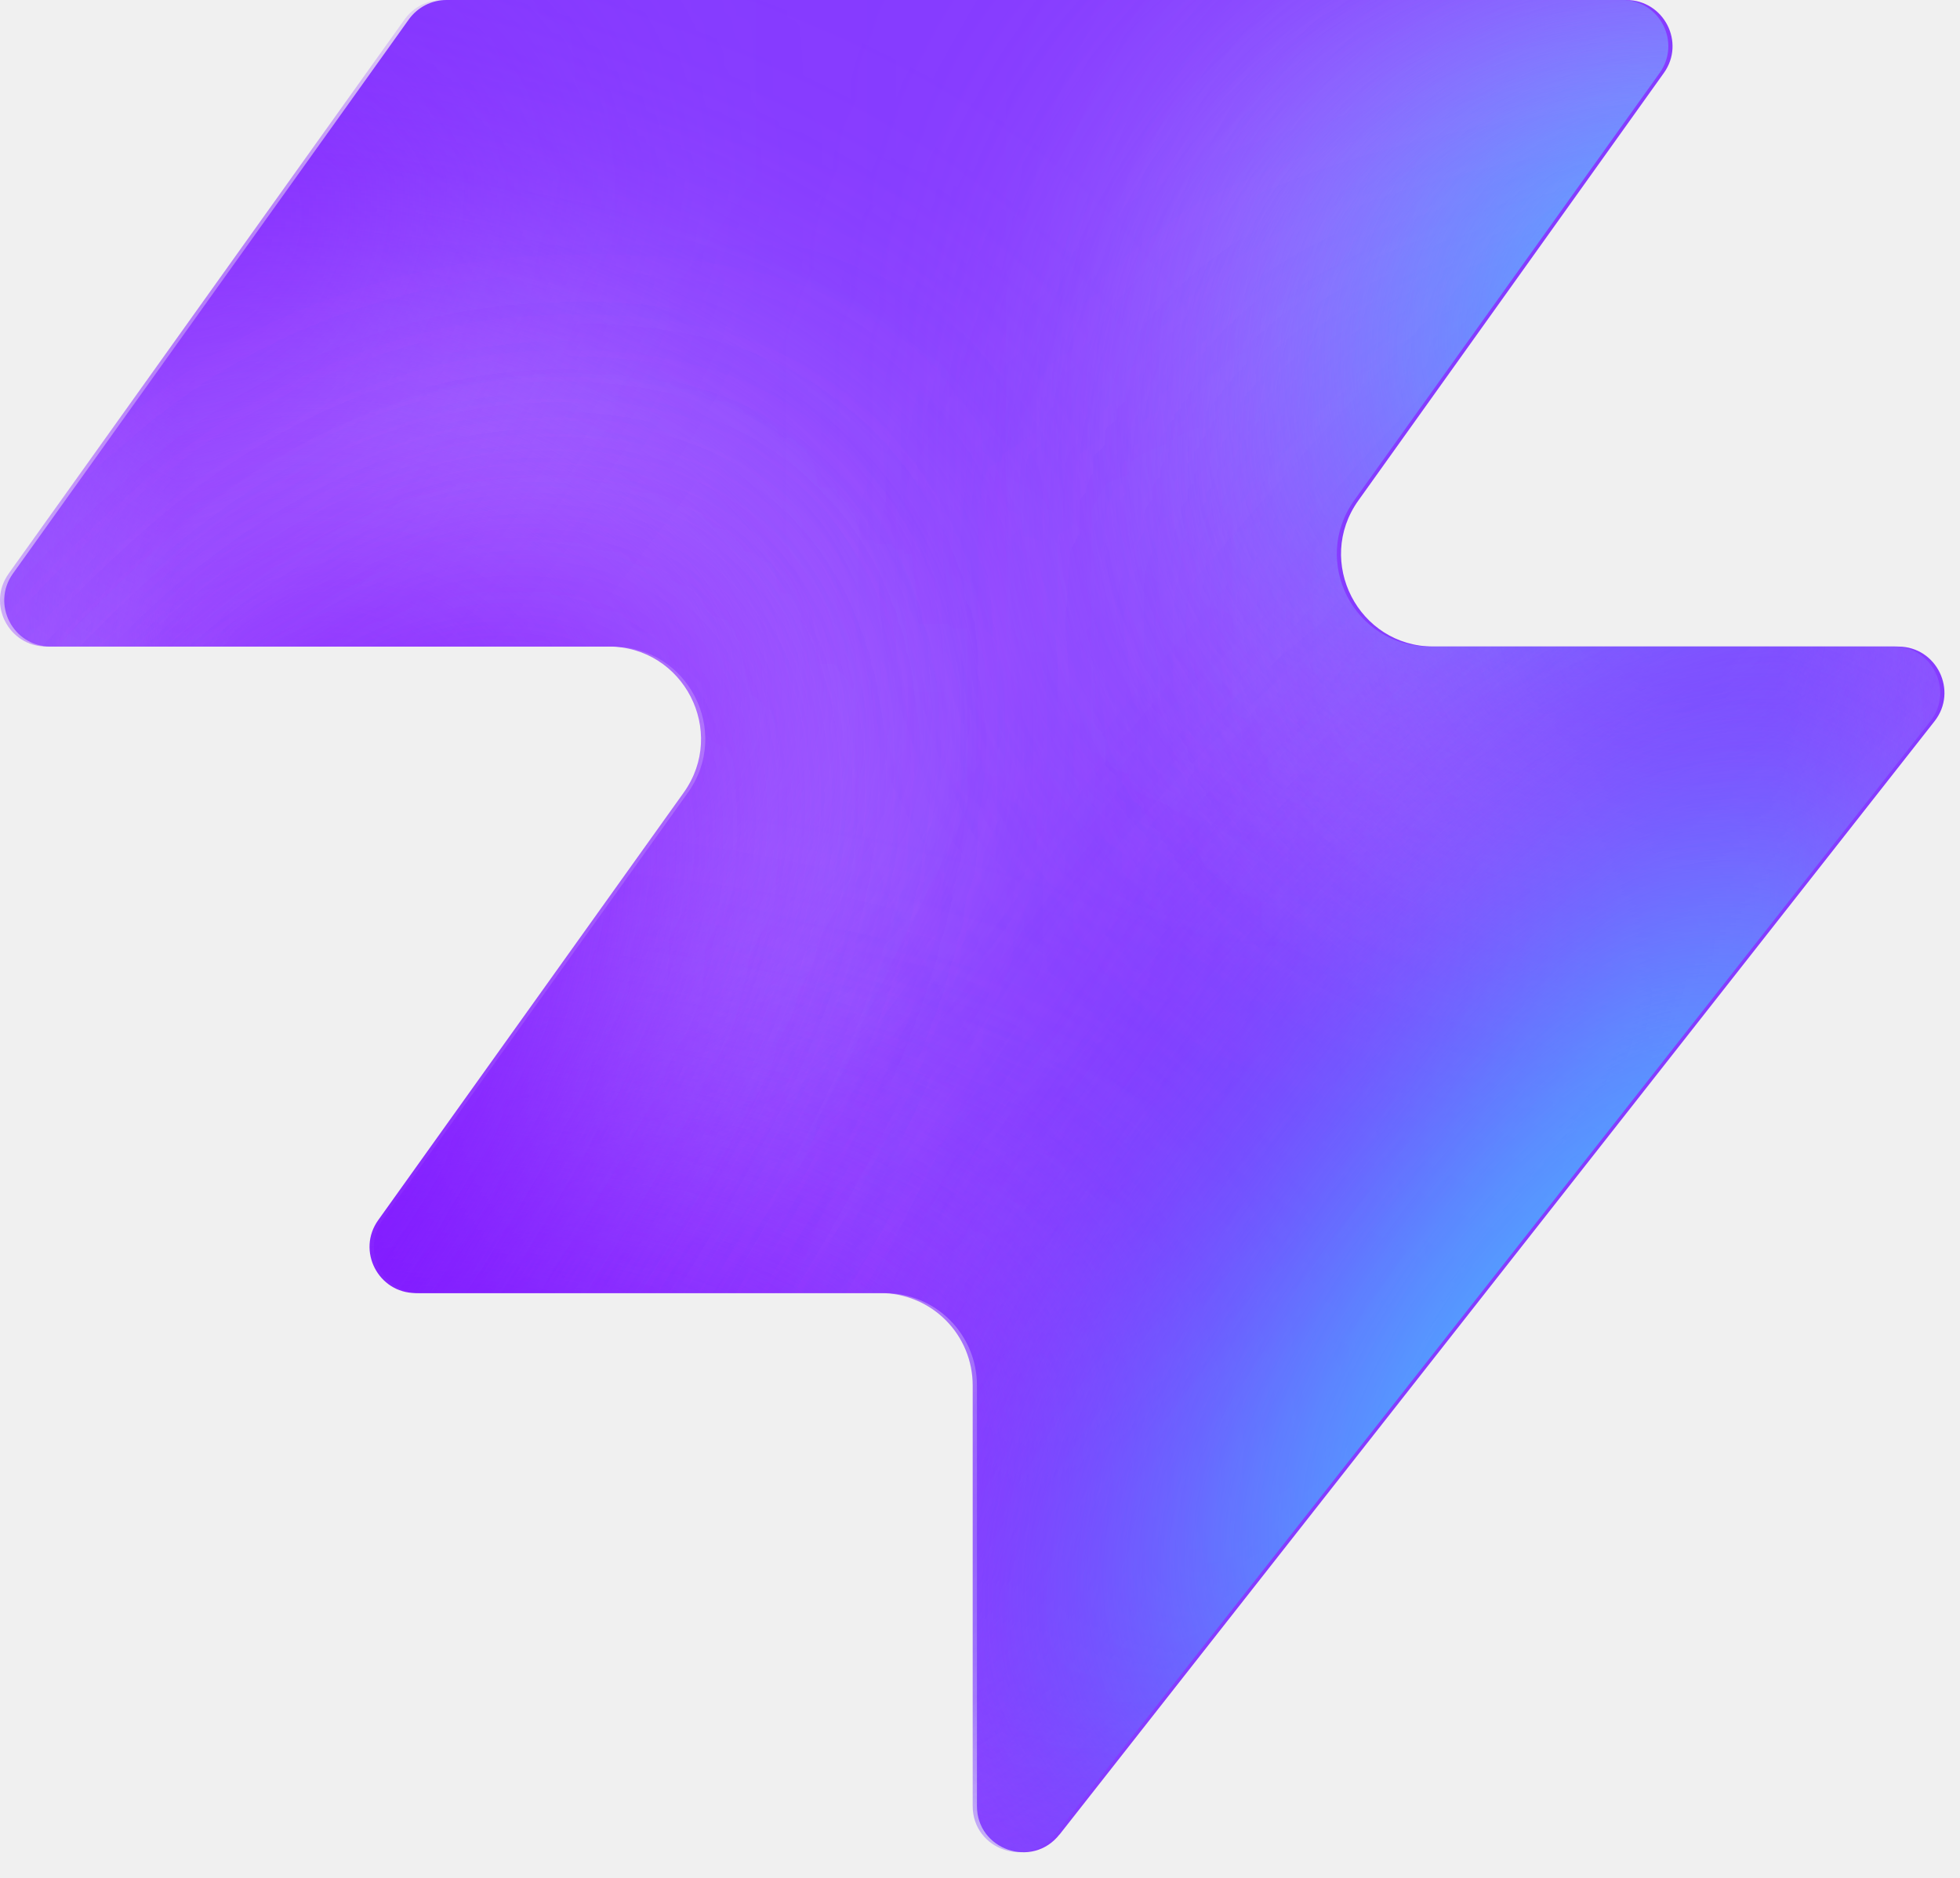
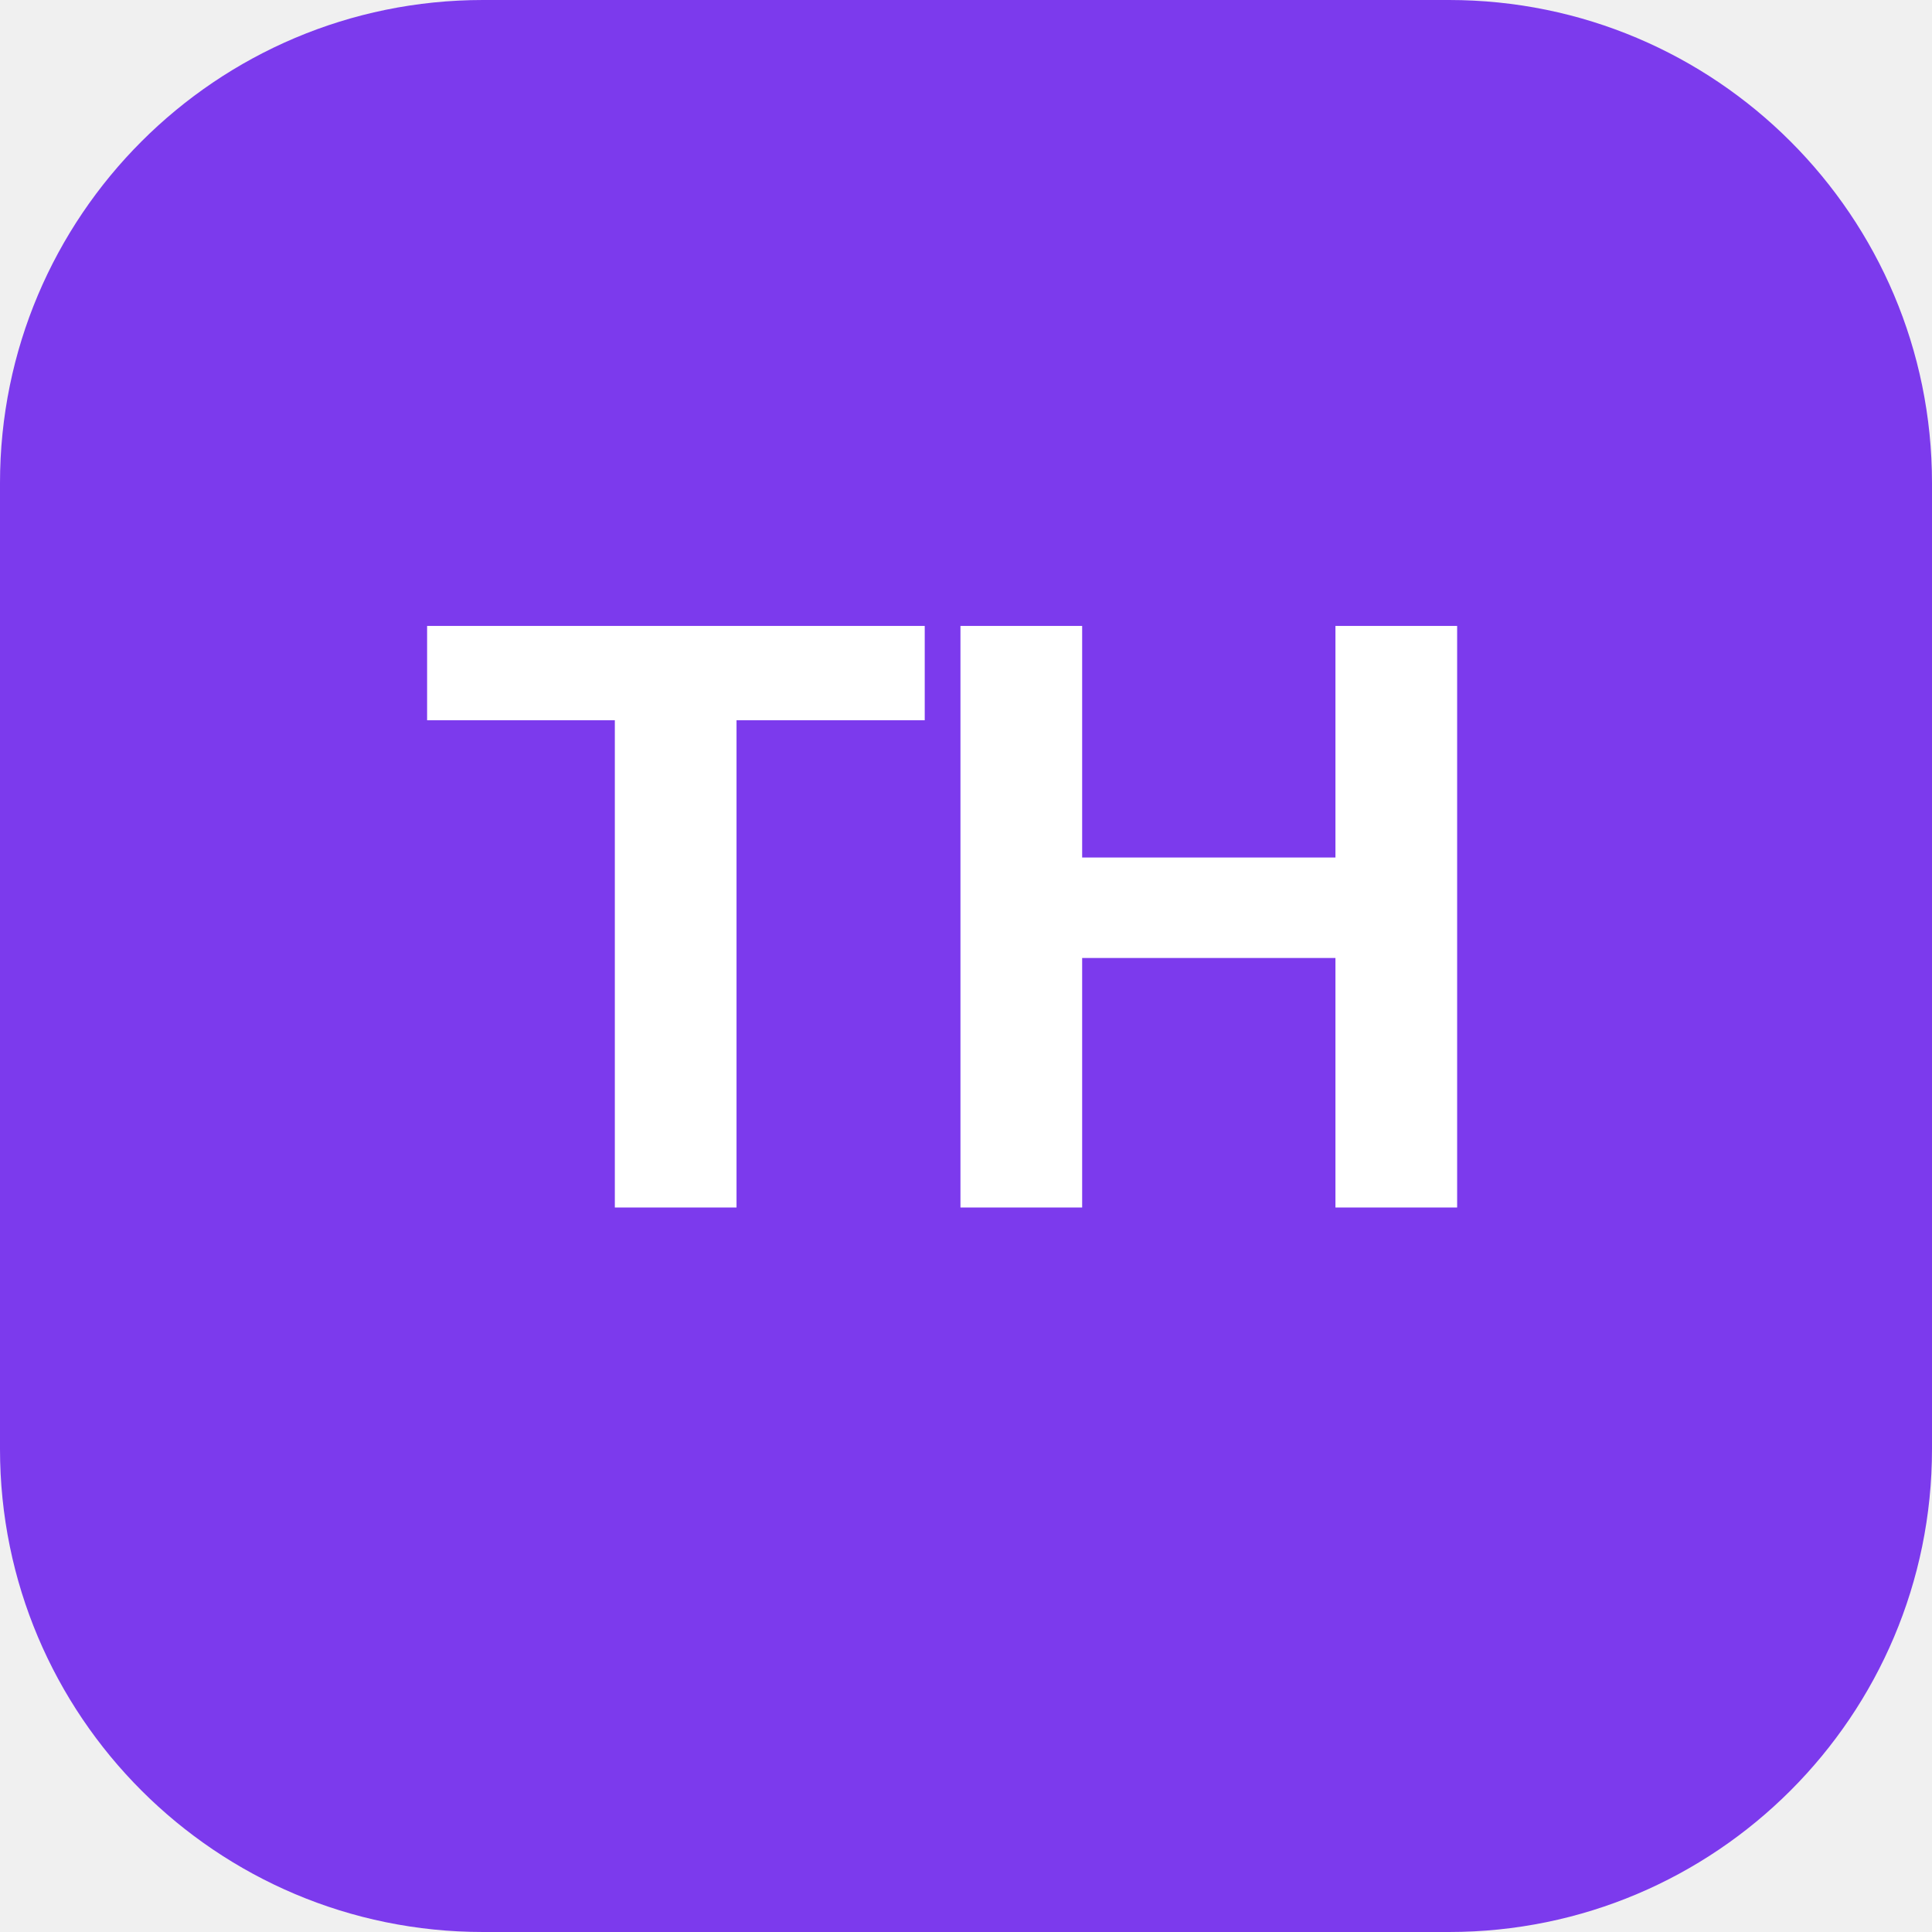
- <svg xmlns="http://www.w3.org/2000/svg" width="48" height="46" fill="none" viewBox="0 0 48 46">
-   <path fill="#863bff" d="M25.946 44.938c-.664.845-2.021.375-2.021-.698V33.937a2.26 2.26 0 0 0-2.262-2.262H10.287c-.92 0-1.456-1.04-.92-1.788l7.48-10.471c1.07-1.497 0-3.578-1.842-3.578H1.237c-.92 0-1.456-1.04-.92-1.788L10.013.474c.214-.297.556-.474.92-.474h28.894c.92 0 1.456 1.04.92 1.788l-7.48 10.471c-1.07 1.498 0 3.579 1.842 3.579h11.377c.943 0 1.473 1.088.89 1.83L25.947 44.94z" style="fill:#863bff;fill:color(display-p3 .525 .23 1);fill-opacity:1" />
-   <mask id="a" width="48" height="46" x="0" y="0" maskUnits="userSpaceOnUse" style="mask-type:alpha">
-     <path fill="#000" d="M25.842 44.938c-.664.844-2.021.375-2.021-.698V33.937a2.26 2.26 0 0 0-2.262-2.262H10.183c-.92 0-1.456-1.04-.92-1.788l7.48-10.471c1.07-1.498 0-3.579-1.842-3.579H1.133c-.92 0-1.456-1.04-.92-1.787L9.91.473c.214-.297.556-.474.92-.474h28.894c.92 0 1.456 1.04.92 1.788l-7.48 10.471c-1.07 1.498 0 3.578 1.842 3.578h11.377c.943 0 1.473 1.088.89 1.832L25.843 44.94z" style="fill:#000;fill-opacity:1" />
-   </mask>
-   <g mask="url(#a)">
-     <g filter="url(#b)">
-       <ellipse cx="5.508" cy="14.704" fill="#ede6ff" rx="5.508" ry="14.704" style="fill:#ede6ff;fill:color(display-p3 .927 .903 1);fill-opacity:1" transform="matrix(.00324 1 1 -.00324 -4.47 31.516)" />
-     </g>
-     <g filter="url(#c)">
-       <ellipse cx="10.399" cy="29.851" fill="#ede6ff" rx="10.399" ry="29.851" style="fill:#ede6ff;fill:color(display-p3 .927 .903 1);fill-opacity:1" transform="matrix(.00324 1 1 -.00324 -39.328 7.883)" />
-     </g>
-     <g filter="url(#d)">
-       <ellipse cx="5.508" cy="30.487" fill="#7e14ff" rx="5.508" ry="30.487" style="fill:#7e14ff;fill:color(display-p3 .492 .077 1);fill-opacity:1" transform="rotate(89.814 -25.913 -14.639)scale(1 -1)" />
-     </g>
-     <g filter="url(#e)">
-       <ellipse cx="5.508" cy="30.599" fill="#7e14ff" rx="5.508" ry="30.599" style="fill:#7e14ff;fill:color(display-p3 .492 .077 1);fill-opacity:1" transform="rotate(89.814 -32.644 -3.334)scale(1 -1)" />
-     </g>
-     <g filter="url(#f)">
-       <ellipse cx="5.508" cy="30.599" fill="#7e14ff" rx="5.508" ry="30.599" style="fill:#7e14ff;fill:color(display-p3 .492 .077 1);fill-opacity:1" transform="matrix(.00324 1 1 -.00324 -34.34 30.47)" />
-     </g>
-     <g filter="url(#g)">
-       <ellipse cx="14.072" cy="22.078" fill="#ede6ff" rx="14.072" ry="22.078" style="fill:#ede6ff;fill:color(display-p3 .927 .903 1);fill-opacity:1" transform="rotate(93.35 24.506 48.493)scale(-1 1)" />
-     </g>
-     <g filter="url(#h)">
-       <ellipse cx="3.47" cy="21.501" fill="#7e14ff" rx="3.47" ry="21.501" style="fill:#7e14ff;fill:color(display-p3 .492 .077 1);fill-opacity:1" transform="rotate(89.009 28.708 47.59)scale(-1 1)" />
-     </g>
-     <g filter="url(#i)">
-       <ellipse cx="3.47" cy="21.501" fill="#7e14ff" rx="3.47" ry="21.501" style="fill:#7e14ff;fill:color(display-p3 .492 .077 1);fill-opacity:1" transform="rotate(89.009 28.708 47.59)scale(-1 1)" />
-     </g>
-     <g filter="url(#j)">
-       <ellipse cx=".387" cy="8.972" fill="#7e14ff" rx="4.407" ry="29.108" style="fill:#7e14ff;fill:color(display-p3 .492 .077 1);fill-opacity:1" transform="rotate(39.51 .387 8.972)" />
-     </g>
-     <g filter="url(#k)">
-       <ellipse cx="47.523" cy="-6.092" fill="#7e14ff" rx="4.407" ry="29.108" style="fill:#7e14ff;fill:color(display-p3 .492 .077 1);fill-opacity:1" transform="rotate(37.892 47.523 -6.092)" />
-     </g>
-     <g filter="url(#l)">
-       <ellipse cx="41.412" cy="6.333" fill="#47bfff" rx="5.971" ry="9.665" style="fill:#47bfff;fill:color(display-p3 .28 .748 1);fill-opacity:1" transform="rotate(37.892 41.412 6.333)" />
-     </g>
-     <g filter="url(#m)">
-       <ellipse cx="-1.879" cy="38.332" fill="#7e14ff" rx="4.407" ry="29.108" style="fill:#7e14ff;fill:color(display-p3 .492 .077 1);fill-opacity:1" transform="rotate(37.892 -1.88 38.332)" />
-     </g>
-     <g filter="url(#n)">
-       <ellipse cx="-1.879" cy="38.332" fill="#7e14ff" rx="4.407" ry="29.108" style="fill:#7e14ff;fill:color(display-p3 .492 .077 1);fill-opacity:1" transform="rotate(37.892 -1.88 38.332)" />
-     </g>
-     <g filter="url(#o)">
-       <ellipse cx="35.651" cy="29.907" fill="#7e14ff" rx="4.407" ry="29.108" style="fill:#7e14ff;fill:color(display-p3 .492 .077 1);fill-opacity:1" transform="rotate(37.892 35.651 29.907)" />
-     </g>
-     <g filter="url(#p)">
-       <ellipse cx="38.418" cy="32.4" fill="#47bfff" rx="5.971" ry="15.297" style="fill:#47bfff;fill:color(display-p3 .28 .748 1);fill-opacity:1" transform="rotate(37.892 38.418 32.4)" />
-     </g>
-   </g>
-   <defs>
-     <filter id="b" width="60.045" height="41.654" x="-19.77" y="16.149" color-interpolation-filters="sRGB" filterUnits="userSpaceOnUse">
-       <feFlood flood-opacity="0" result="BackgroundImageFix" />
-       <feBlend in="SourceGraphic" in2="BackgroundImageFix" result="shape" />
-       <feGaussianBlur result="effect1_foregroundBlur_2002_17158" stdDeviation="7.659" />
-     </filter>
-     <filter id="c" width="90.34" height="51.437" x="-54.613" y="-7.533" color-interpolation-filters="sRGB" filterUnits="userSpaceOnUse">
-       <feFlood flood-opacity="0" result="BackgroundImageFix" />
-       <feBlend in="SourceGraphic" in2="BackgroundImageFix" result="shape" />
-       <feGaussianBlur result="effect1_foregroundBlur_2002_17158" stdDeviation="7.659" />
-     </filter>
-     <filter id="d" width="79.355" height="29.4" x="-49.64" y="2.03" color-interpolation-filters="sRGB" filterUnits="userSpaceOnUse">
-       <feFlood flood-opacity="0" result="BackgroundImageFix" />
-       <feBlend in="SourceGraphic" in2="BackgroundImageFix" result="shape" />
-       <feGaussianBlur result="effect1_foregroundBlur_2002_17158" stdDeviation="4.596" />
-     </filter>
-     <filter id="e" width="79.579" height="29.4" x="-45.045" y="20.029" color-interpolation-filters="sRGB" filterUnits="userSpaceOnUse">
-       <feFlood flood-opacity="0" result="BackgroundImageFix" />
-       <feBlend in="SourceGraphic" in2="BackgroundImageFix" result="shape" />
-       <feGaussianBlur result="effect1_foregroundBlur_2002_17158" stdDeviation="4.596" />
-     </filter>
-     <filter id="f" width="79.579" height="29.4" x="-43.513" y="21.178" color-interpolation-filters="sRGB" filterUnits="userSpaceOnUse">
-       <feFlood flood-opacity="0" result="BackgroundImageFix" />
-       <feBlend in="SourceGraphic" in2="BackgroundImageFix" result="shape" />
-       <feGaussianBlur result="effect1_foregroundBlur_2002_17158" stdDeviation="4.596" />
-     </filter>
-     <filter id="g" width="74.749" height="58.852" x="15.756" y="-17.901" color-interpolation-filters="sRGB" filterUnits="userSpaceOnUse">
-       <feFlood flood-opacity="0" result="BackgroundImageFix" />
-       <feBlend in="SourceGraphic" in2="BackgroundImageFix" result="shape" />
-       <feGaussianBlur result="effect1_foregroundBlur_2002_17158" stdDeviation="7.659" />
-     </filter>
-     <filter id="h" width="61.377" height="25.362" x="23.548" y="2.284" color-interpolation-filters="sRGB" filterUnits="userSpaceOnUse">
-       <feFlood flood-opacity="0" result="BackgroundImageFix" />
-       <feBlend in="SourceGraphic" in2="BackgroundImageFix" result="shape" />
-       <feGaussianBlur result="effect1_foregroundBlur_2002_17158" stdDeviation="4.596" />
-     </filter>
-     <filter id="i" width="61.377" height="25.362" x="23.548" y="2.284" color-interpolation-filters="sRGB" filterUnits="userSpaceOnUse">
-       <feFlood flood-opacity="0" result="BackgroundImageFix" />
-       <feBlend in="SourceGraphic" in2="BackgroundImageFix" result="shape" />
-       <feGaussianBlur result="effect1_foregroundBlur_2002_17158" stdDeviation="4.596" />
-     </filter>
-     <filter id="j" width="56.045" height="63.649" x="-27.636" y="-22.853" color-interpolation-filters="sRGB" filterUnits="userSpaceOnUse">
-       <feFlood flood-opacity="0" result="BackgroundImageFix" />
-       <feBlend in="SourceGraphic" in2="BackgroundImageFix" result="shape" />
-       <feGaussianBlur result="effect1_foregroundBlur_2002_17158" stdDeviation="4.596" />
-     </filter>
-     <filter id="k" width="54.814" height="64.646" x="20.116" y="-38.415" color-interpolation-filters="sRGB" filterUnits="userSpaceOnUse">
-       <feFlood flood-opacity="0" result="BackgroundImageFix" />
-       <feBlend in="SourceGraphic" in2="BackgroundImageFix" result="shape" />
-       <feGaussianBlur result="effect1_foregroundBlur_2002_17158" stdDeviation="4.596" />
-     </filter>
-     <filter id="l" width="33.541" height="35.313" x="24.641" y="-11.323" color-interpolation-filters="sRGB" filterUnits="userSpaceOnUse">
-       <feFlood flood-opacity="0" result="BackgroundImageFix" />
-       <feBlend in="SourceGraphic" in2="BackgroundImageFix" result="shape" />
-       <feGaussianBlur result="effect1_foregroundBlur_2002_17158" stdDeviation="4.596" />
-     </filter>
-     <filter id="m" width="54.814" height="64.646" x="-29.286" y="6.009" color-interpolation-filters="sRGB" filterUnits="userSpaceOnUse">
-       <feFlood flood-opacity="0" result="BackgroundImageFix" />
-       <feBlend in="SourceGraphic" in2="BackgroundImageFix" result="shape" />
-       <feGaussianBlur result="effect1_foregroundBlur_2002_17158" stdDeviation="4.596" />
-     </filter>
-     <filter id="n" width="54.814" height="64.646" x="-29.286" y="6.009" color-interpolation-filters="sRGB" filterUnits="userSpaceOnUse">
-       <feFlood flood-opacity="0" result="BackgroundImageFix" />
-       <feBlend in="SourceGraphic" in2="BackgroundImageFix" result="shape" />
-       <feGaussianBlur result="effect1_foregroundBlur_2002_17158" stdDeviation="4.596" />
-     </filter>
-     <filter id="o" width="54.814" height="64.646" x="8.244" y="-2.416" color-interpolation-filters="sRGB" filterUnits="userSpaceOnUse">
-       <feFlood flood-opacity="0" result="BackgroundImageFix" />
-       <feBlend in="SourceGraphic" in2="BackgroundImageFix" result="shape" />
-       <feGaussianBlur result="effect1_foregroundBlur_2002_17158" stdDeviation="4.596" />
-     </filter>
-     <filter id="p" width="39.409" height="43.623" x="18.713" y="10.588" color-interpolation-filters="sRGB" filterUnits="userSpaceOnUse">
-       <feFlood flood-opacity="0" result="BackgroundImageFix" />
-       <feBlend in="SourceGraphic" in2="BackgroundImageFix" result="shape" />
-       <feGaussianBlur result="effect1_foregroundBlur_2002_17158" stdDeviation="4.596" />
-     </filter>
-   </defs>
+ <svg xmlns="http://www.w3.org/2000/svg" viewBox="0 0 64 64" width="64" height="64">
+   <rect width="64" height="64" rx="16" fill="#7c3aed" />
+   <text x="32" y="40" text-anchor="middle" font-family="Arial, Helvetica, sans-serif" font-weight="700" font-size="28" fill="#ffffff" letter-spacing="-1">TH</text>
</svg>
